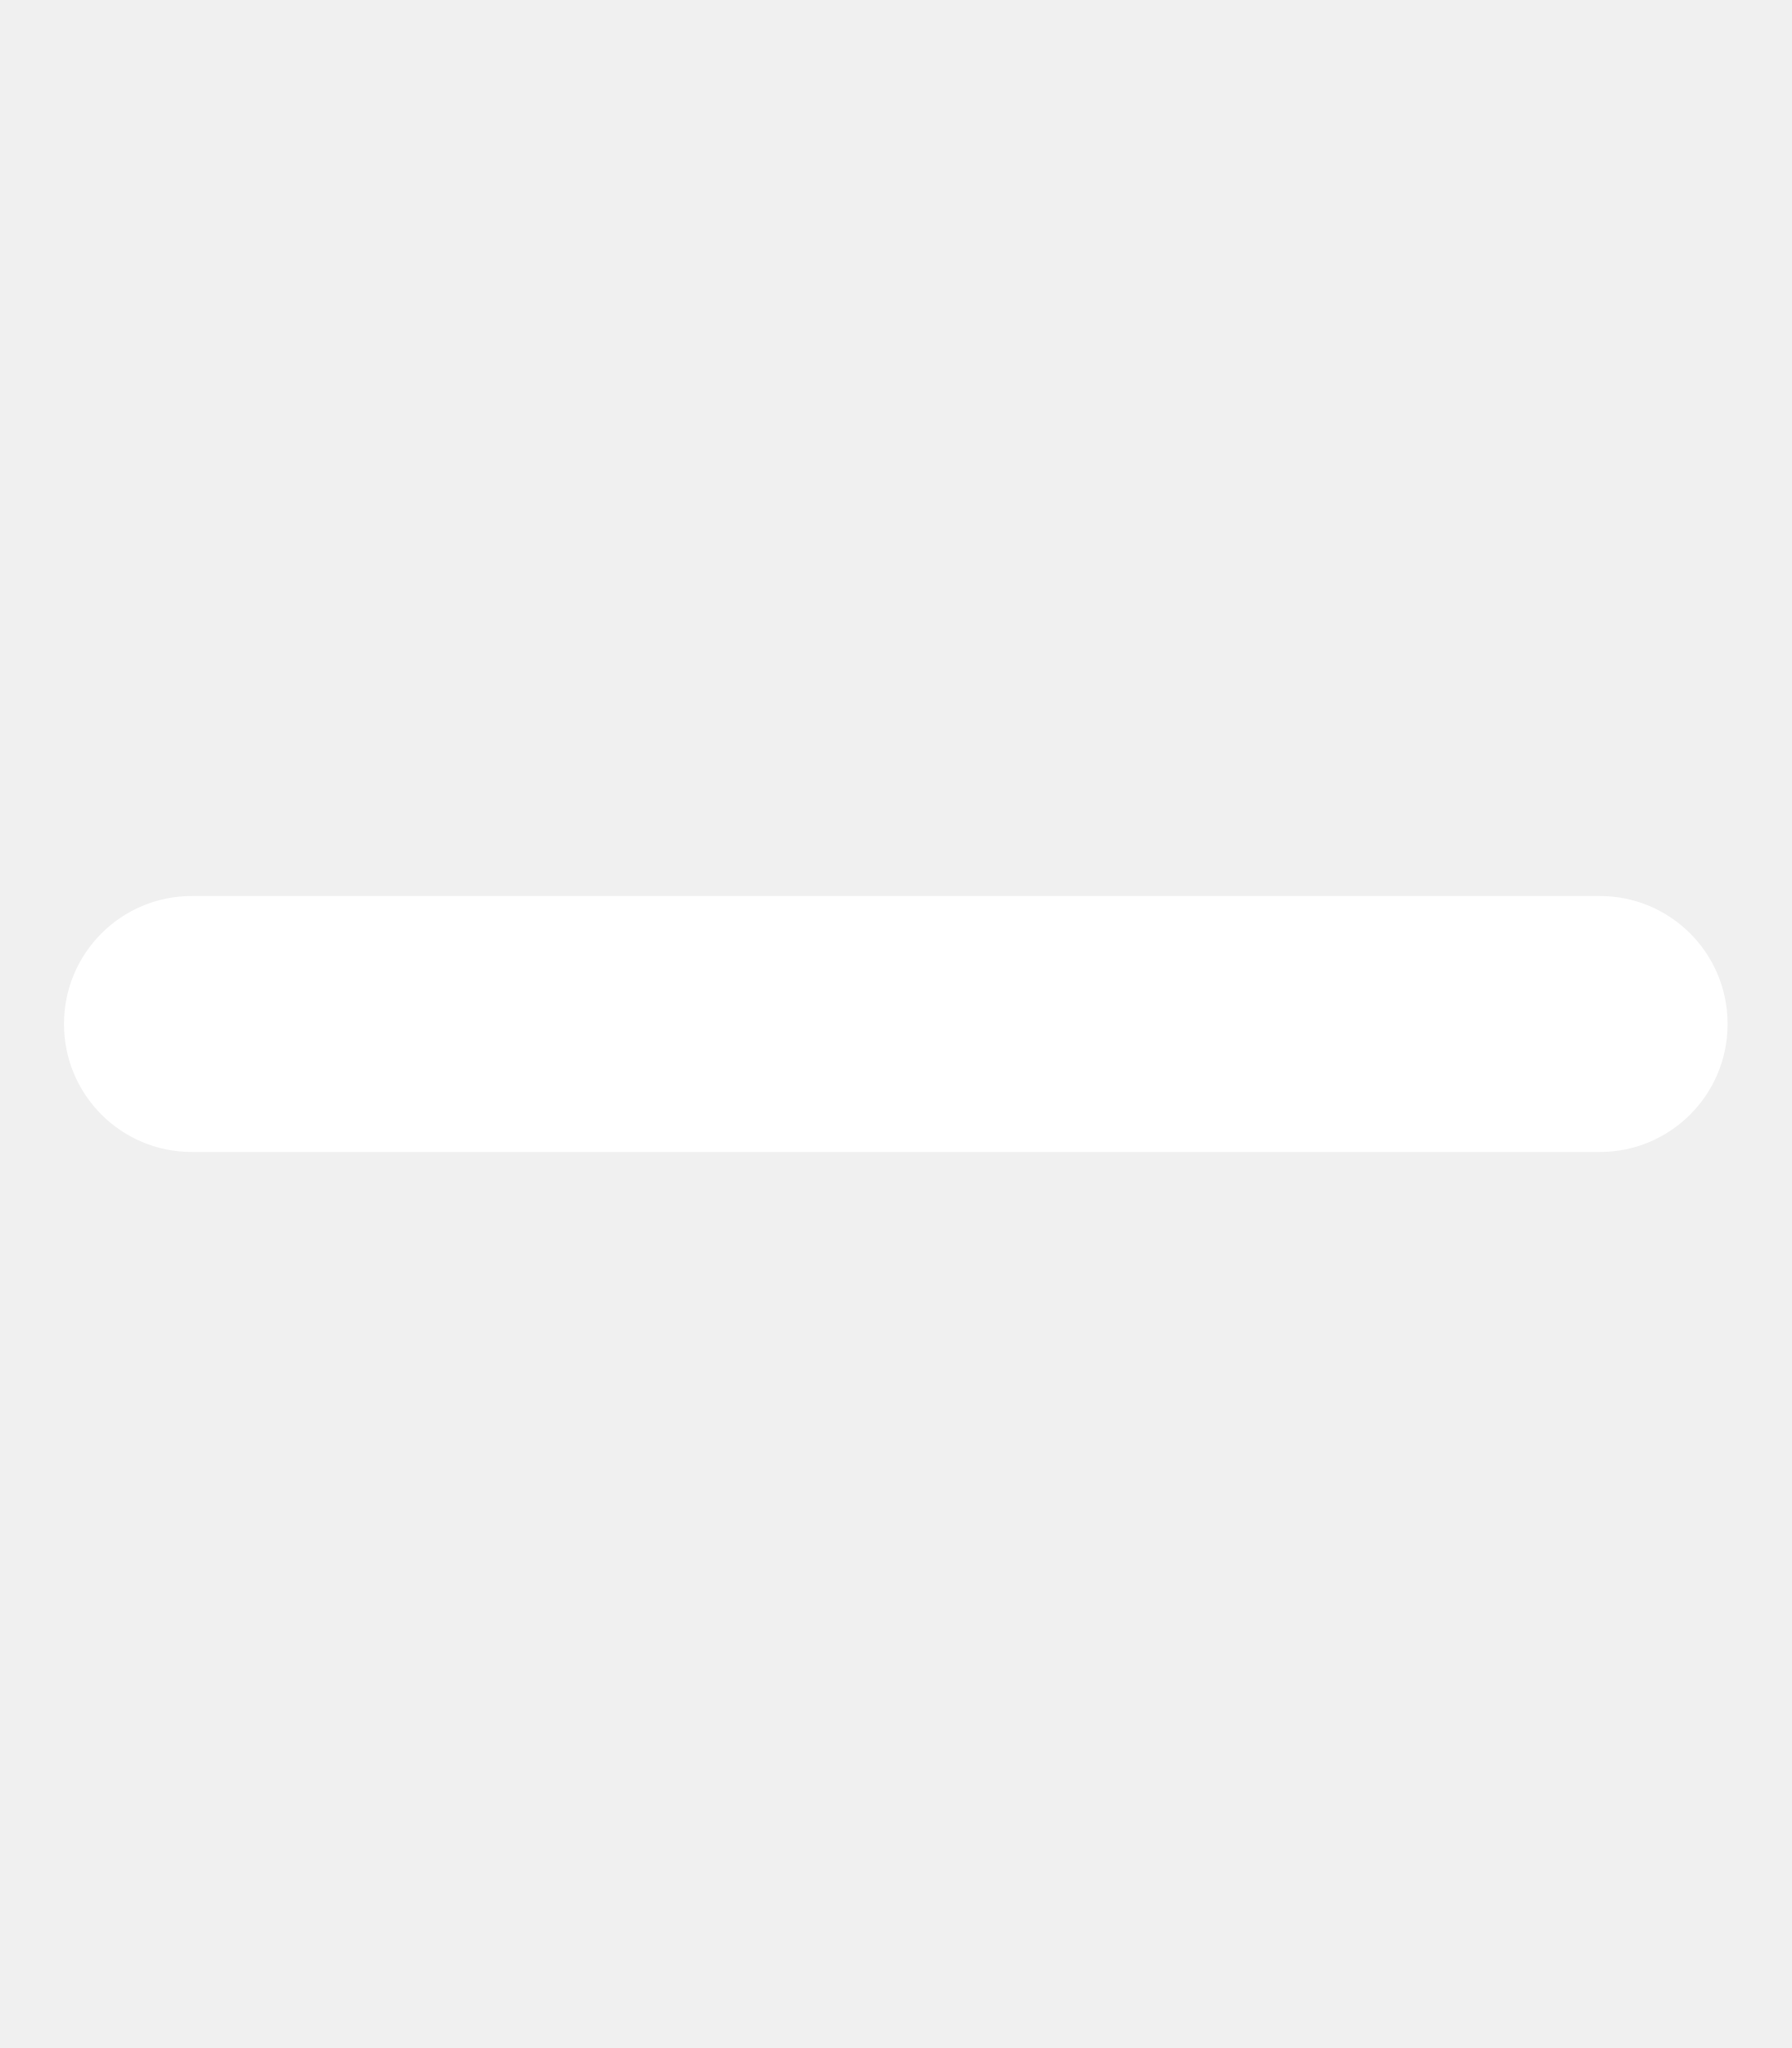
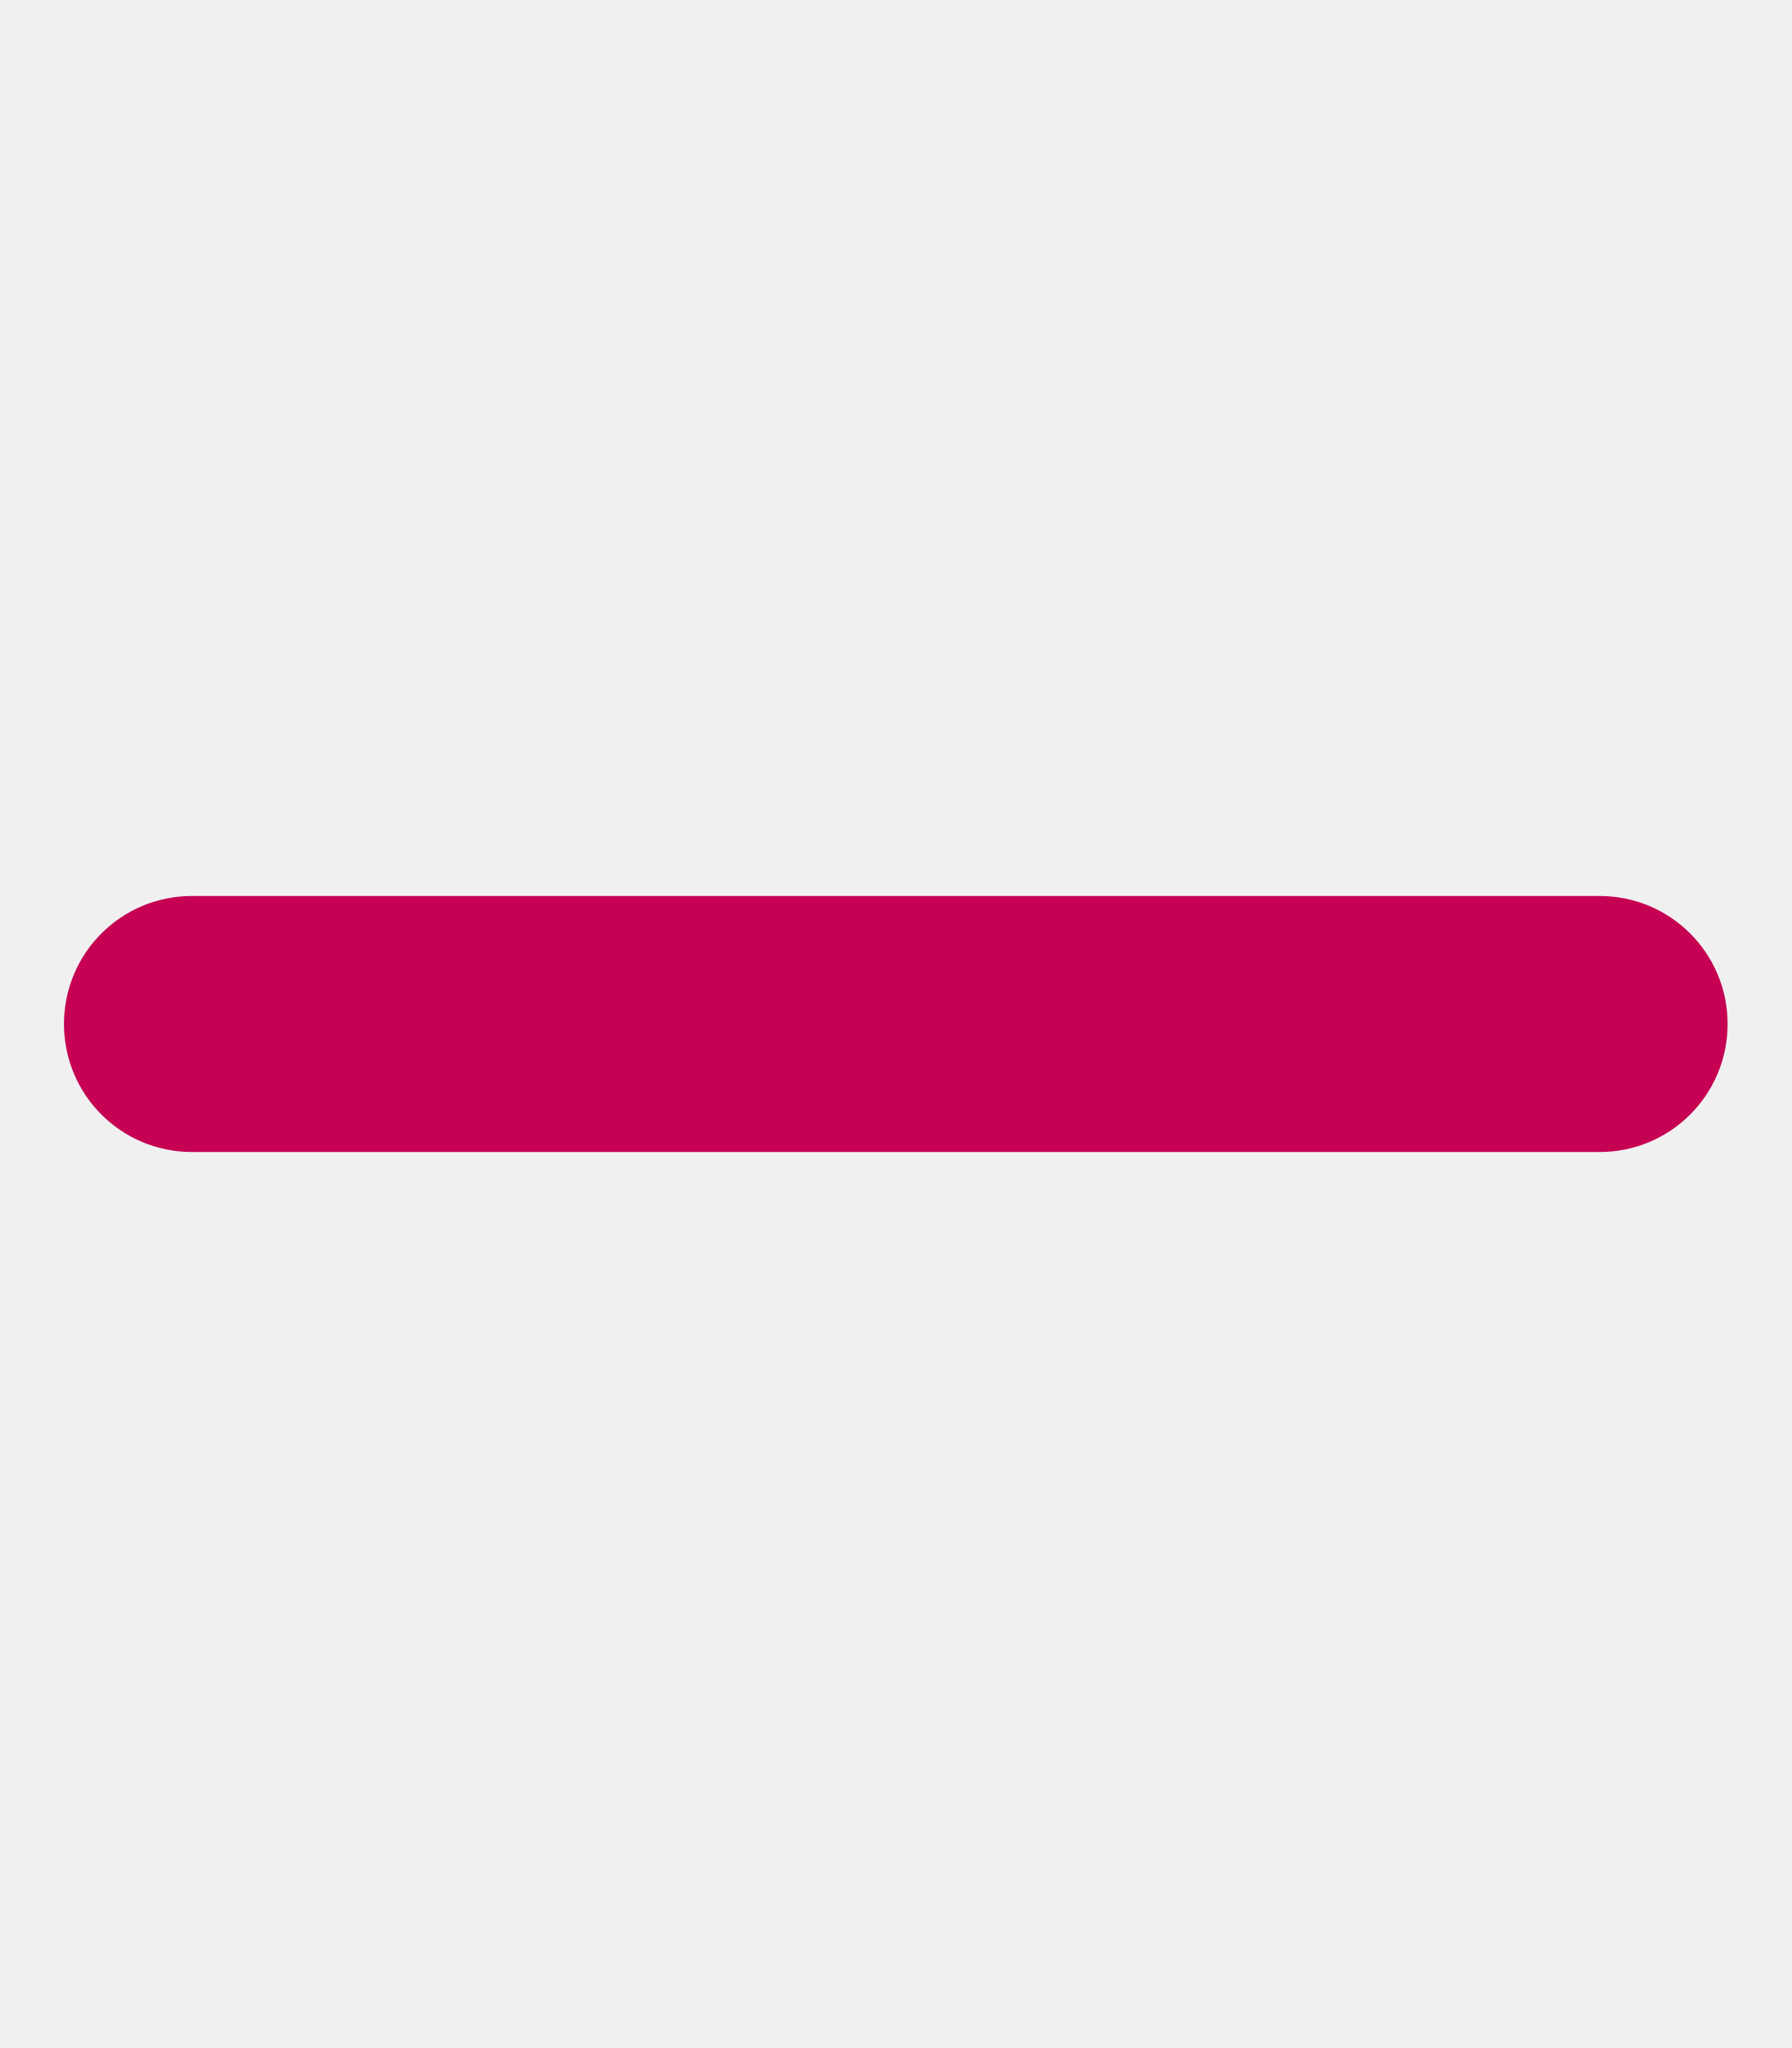
<svg xmlns="http://www.w3.org/2000/svg" height="1em" viewBox="0 0 448 512">
  <style>
    svg {
-       fill: #ffffff;
-     }
- 
-     svg:hover {
-       fill: #EB140D;
+       fill: #c60052;
    }
  </style>
  <path d="M432 256c0 17.7-14.3 32-32 32L48 288c-17.7 0-32-14.3-32-32s14.3-32 32-32l352 0c17.7 0 32 14.3 32 32z" />
</svg>
